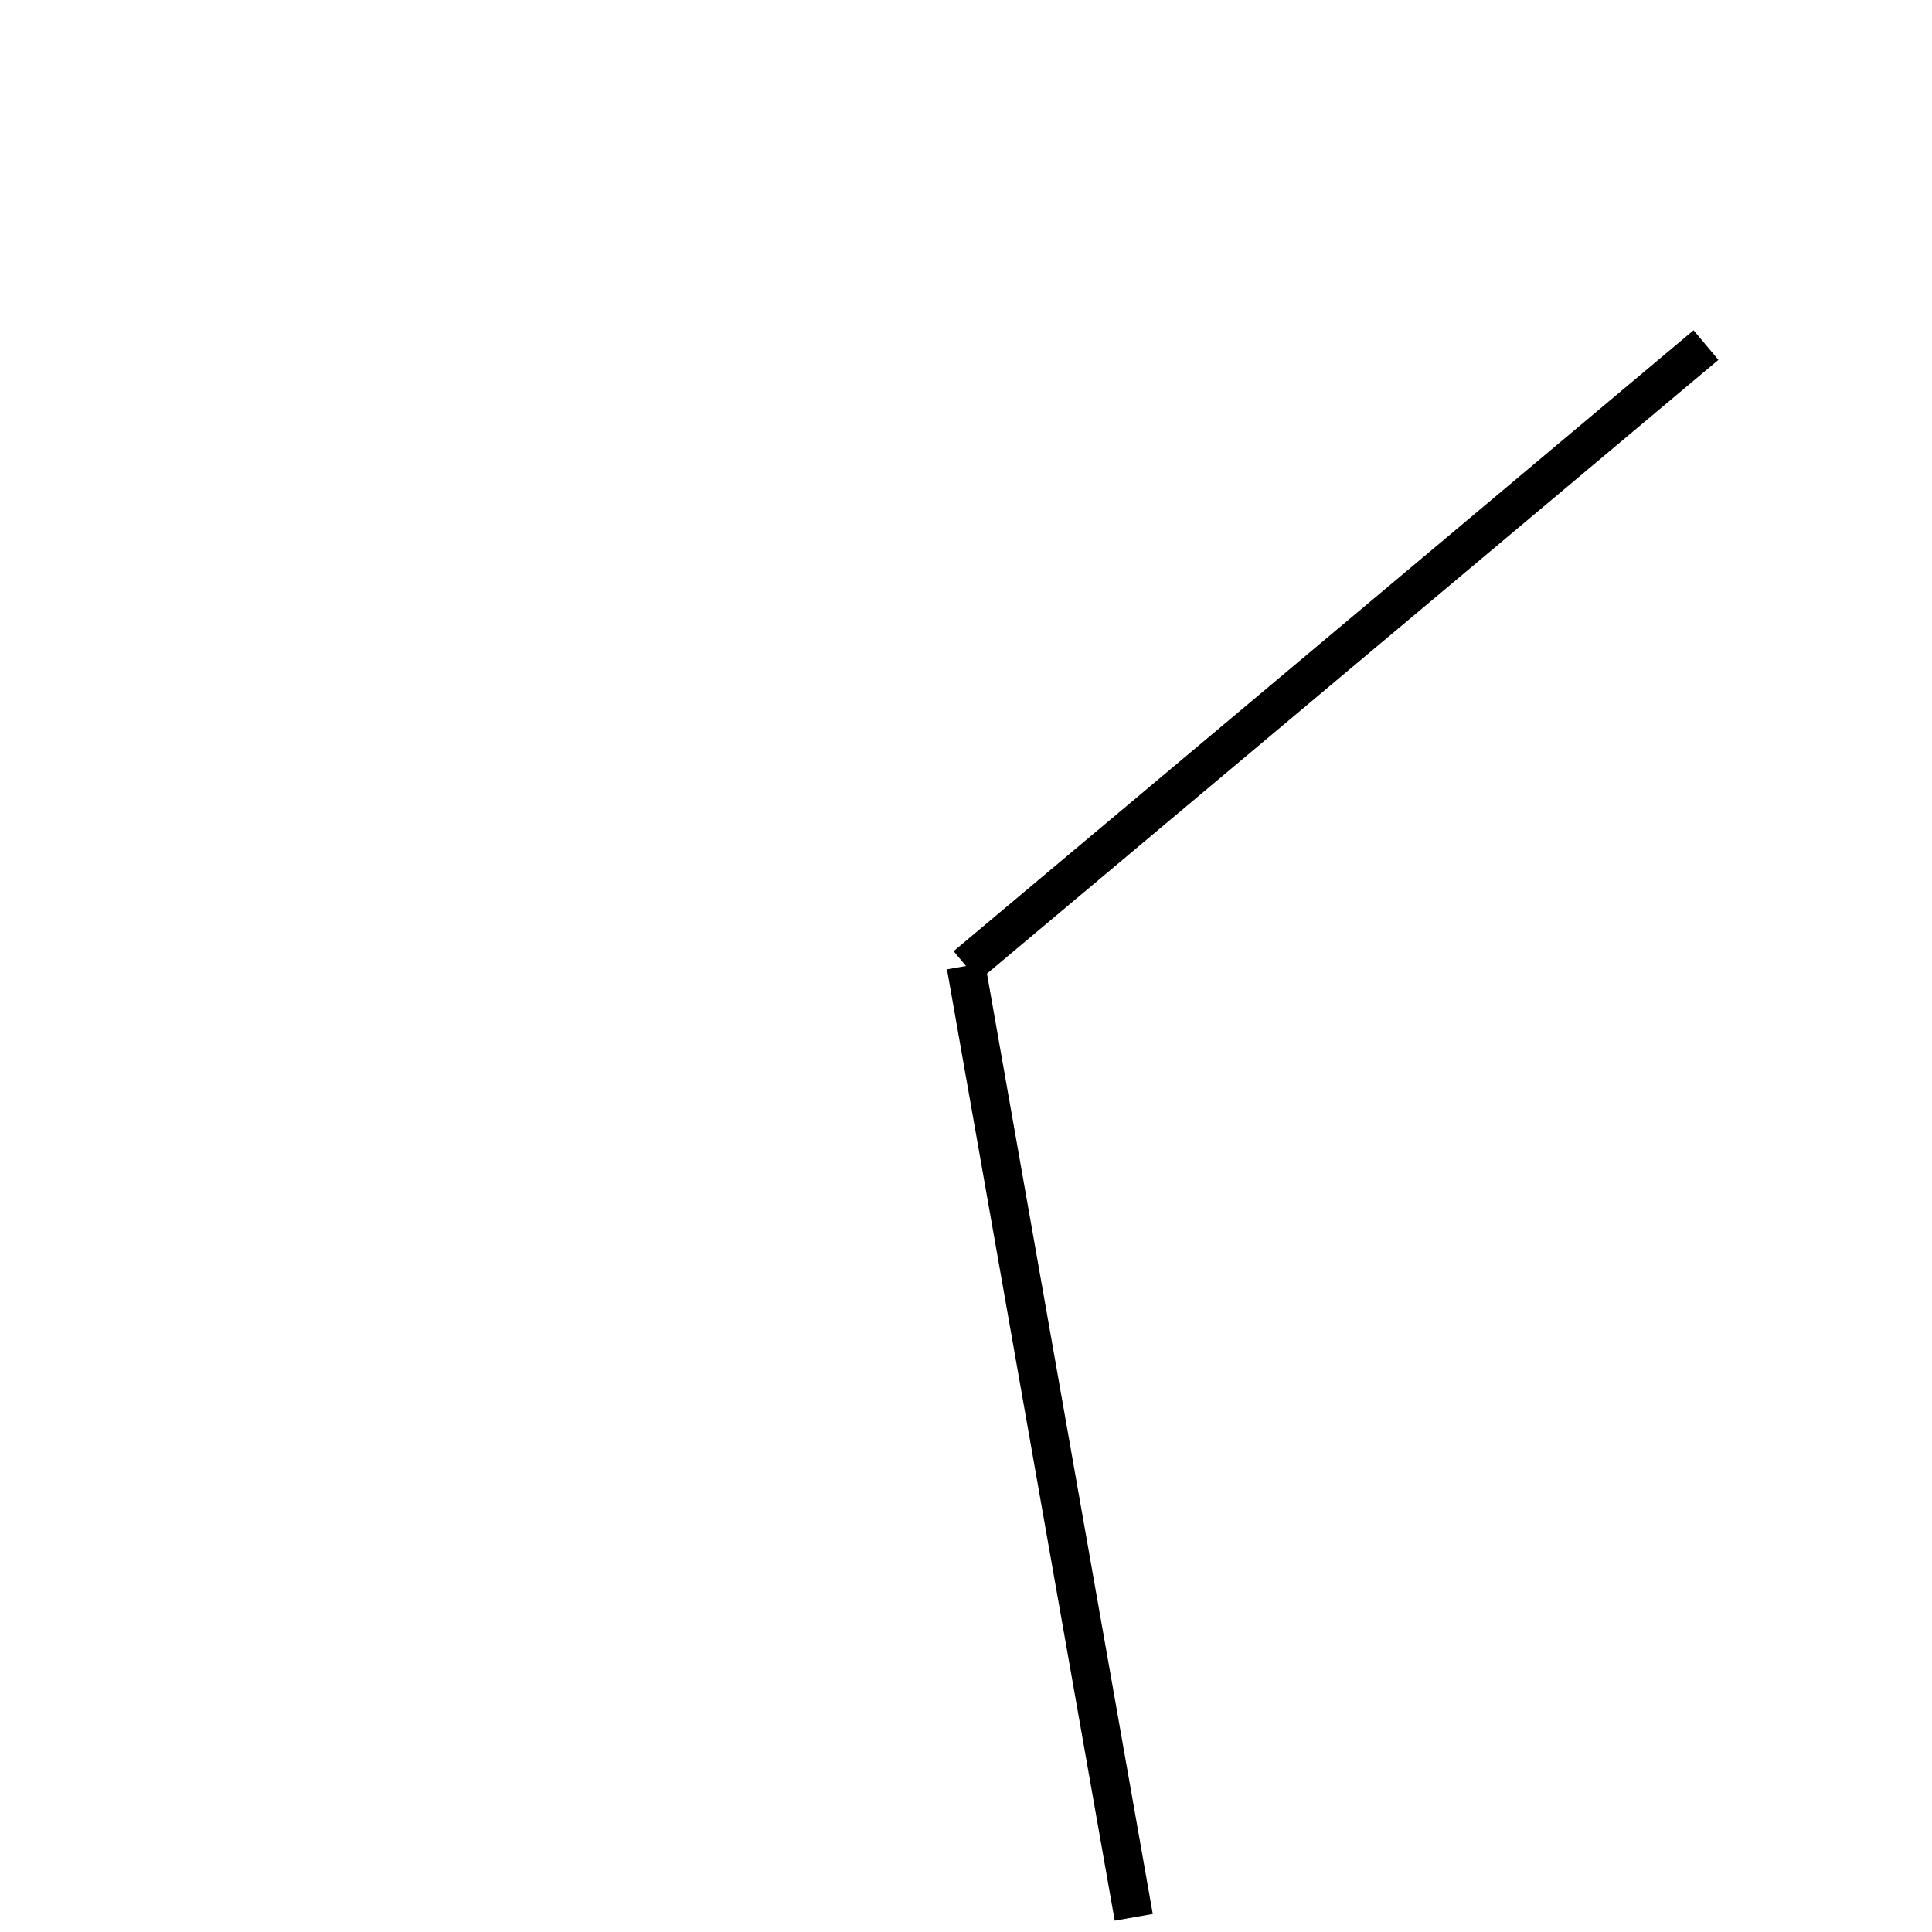
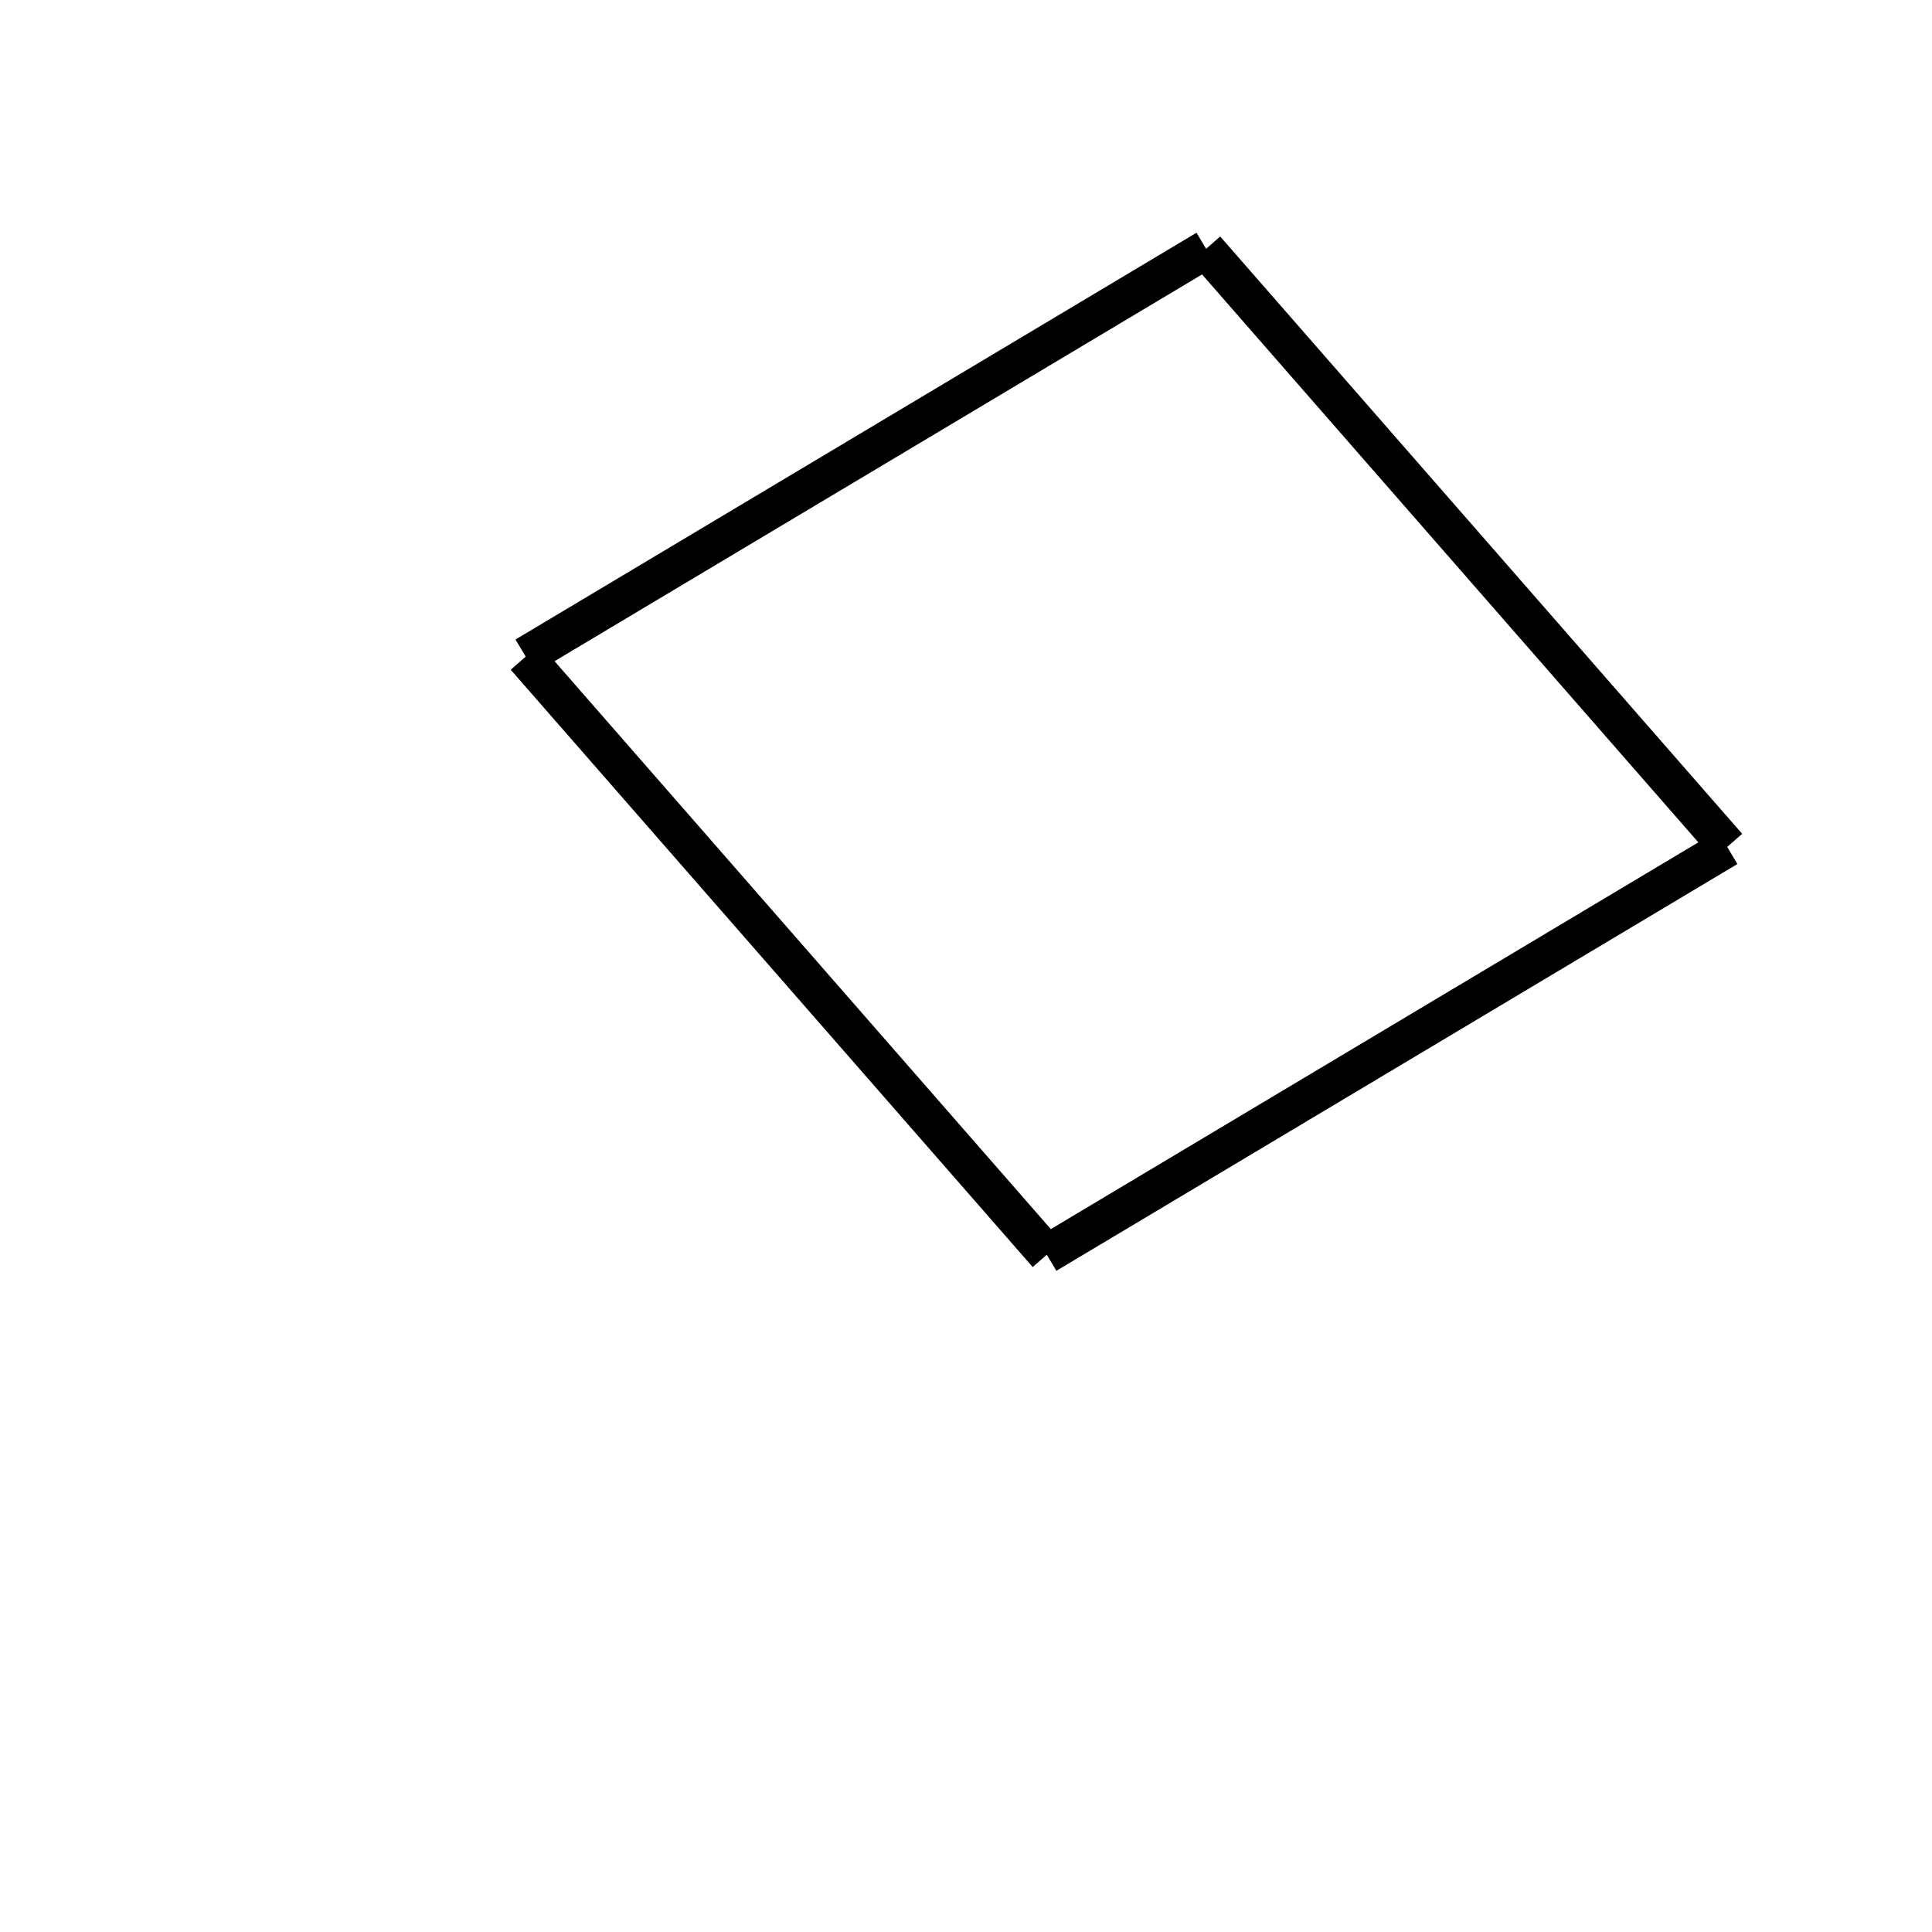
<svg xmlns="http://www.w3.org/2000/svg" height="100" width="100">
-   <line x1="50.0" y1="50.0" x2="58.682" y2="99.24" stroke-width="2" stroke="black" />
-   <line x1="50.0" y1="50.0" x2="88.302" y2="17.861" stroke-width="2" stroke="black" />
+   <line x1="54.205" y1="64.925" x2="27.187" y2="34.007" stroke-width="2" stroke="black" />
+   <line x1="27.194" y1="33.96" x2="62.444" y2="12.905" stroke-width="2" stroke="black" />
+   <line x1="89.422" y1="43.816" x2="62.404" y2="12.898" stroke-width="2" stroke="black" />
+   <line x1="54.165" y1="64.918" x2="89.415" y2="43.863" stroke-width="2" stroke="black" />
</svg>
